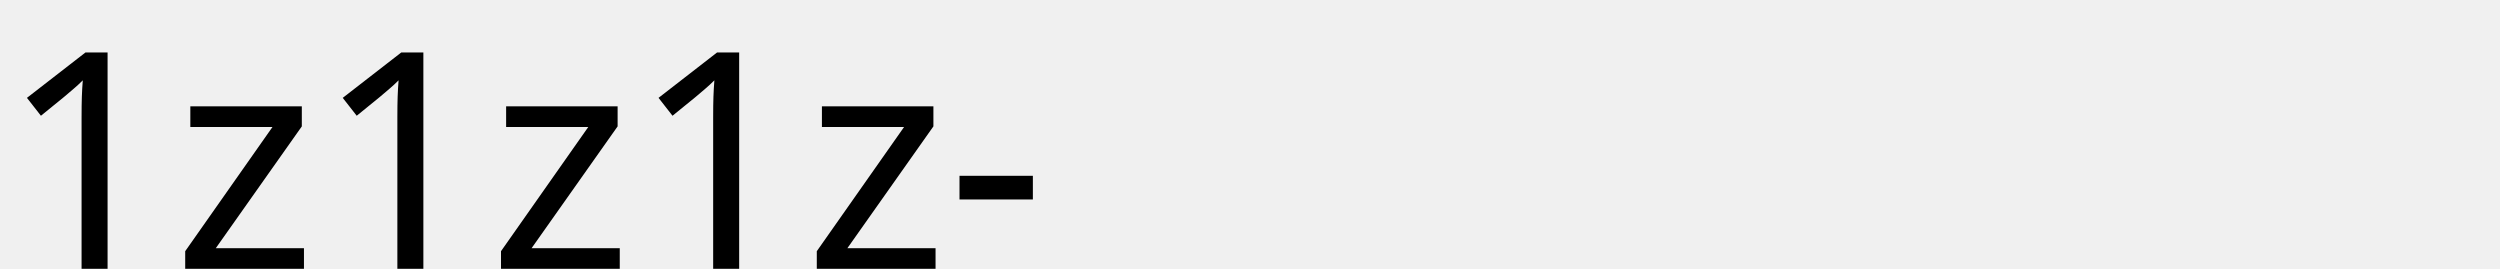
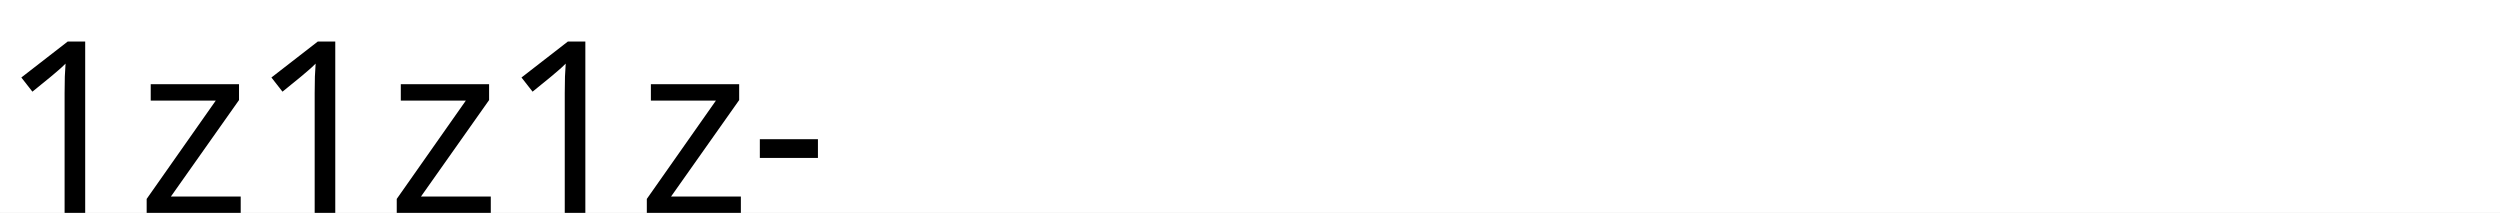
- <svg xmlns="http://www.w3.org/2000/svg" width="1583.808" height="170.112" viewBox="0 0 419.049 45.009" version="1.1" id="svg1">
+ <svg xmlns="http://www.w3.org/2000/svg" width="2000" height="170.112" viewBox="0 0 529.167 45.009" version="1.1" id="svg1">
  <defs id="defs1" />
  <g id="layer1">
+     <rect style="fill:#ffffff;stroke:#000000;stroke-width:0;paint-order:markers stroke fill;fill-opacity:1" id="rect1" width="529.167" height="44.979" x="0" y="-1.5068053e-06" />
    <text xml:space="preserve" style="font-style:normal;font-variant:normal;font-weight:normal;font-stretch:normal;font-size:50.8px;font-family:Riichi-Mahjong;-inkscape-font-specification:'Riichi-Mahjong, Normal';font-variant-ligatures:normal;font-variant-caps:normal;font-variant-numeric:normal;font-variant-east-asian:normal;text-align:start;writing-mode:lr-tb;direction:ltr;text-anchor:start;fill:#000000;stroke:#000000;stroke-width:0;paint-order:markers stroke fill" x="0" y="45.06" id="text1">
      <tspan id="tspan1" style="font-style:normal;font-variant:normal;font-weight:normal;font-stretch:normal;font-size:50.8px;font-family:Riichi-Mahjong;-inkscape-font-specification:'Riichi-Mahjong, Normal';font-variant-ligatures:normal;font-variant-caps:normal;font-variant-numeric:normal;font-variant-east-asian:normal;stroke-width:0" x="0" y="45.06">1z1z1z-</tspan>
    </text>
  </g>
</svg>
